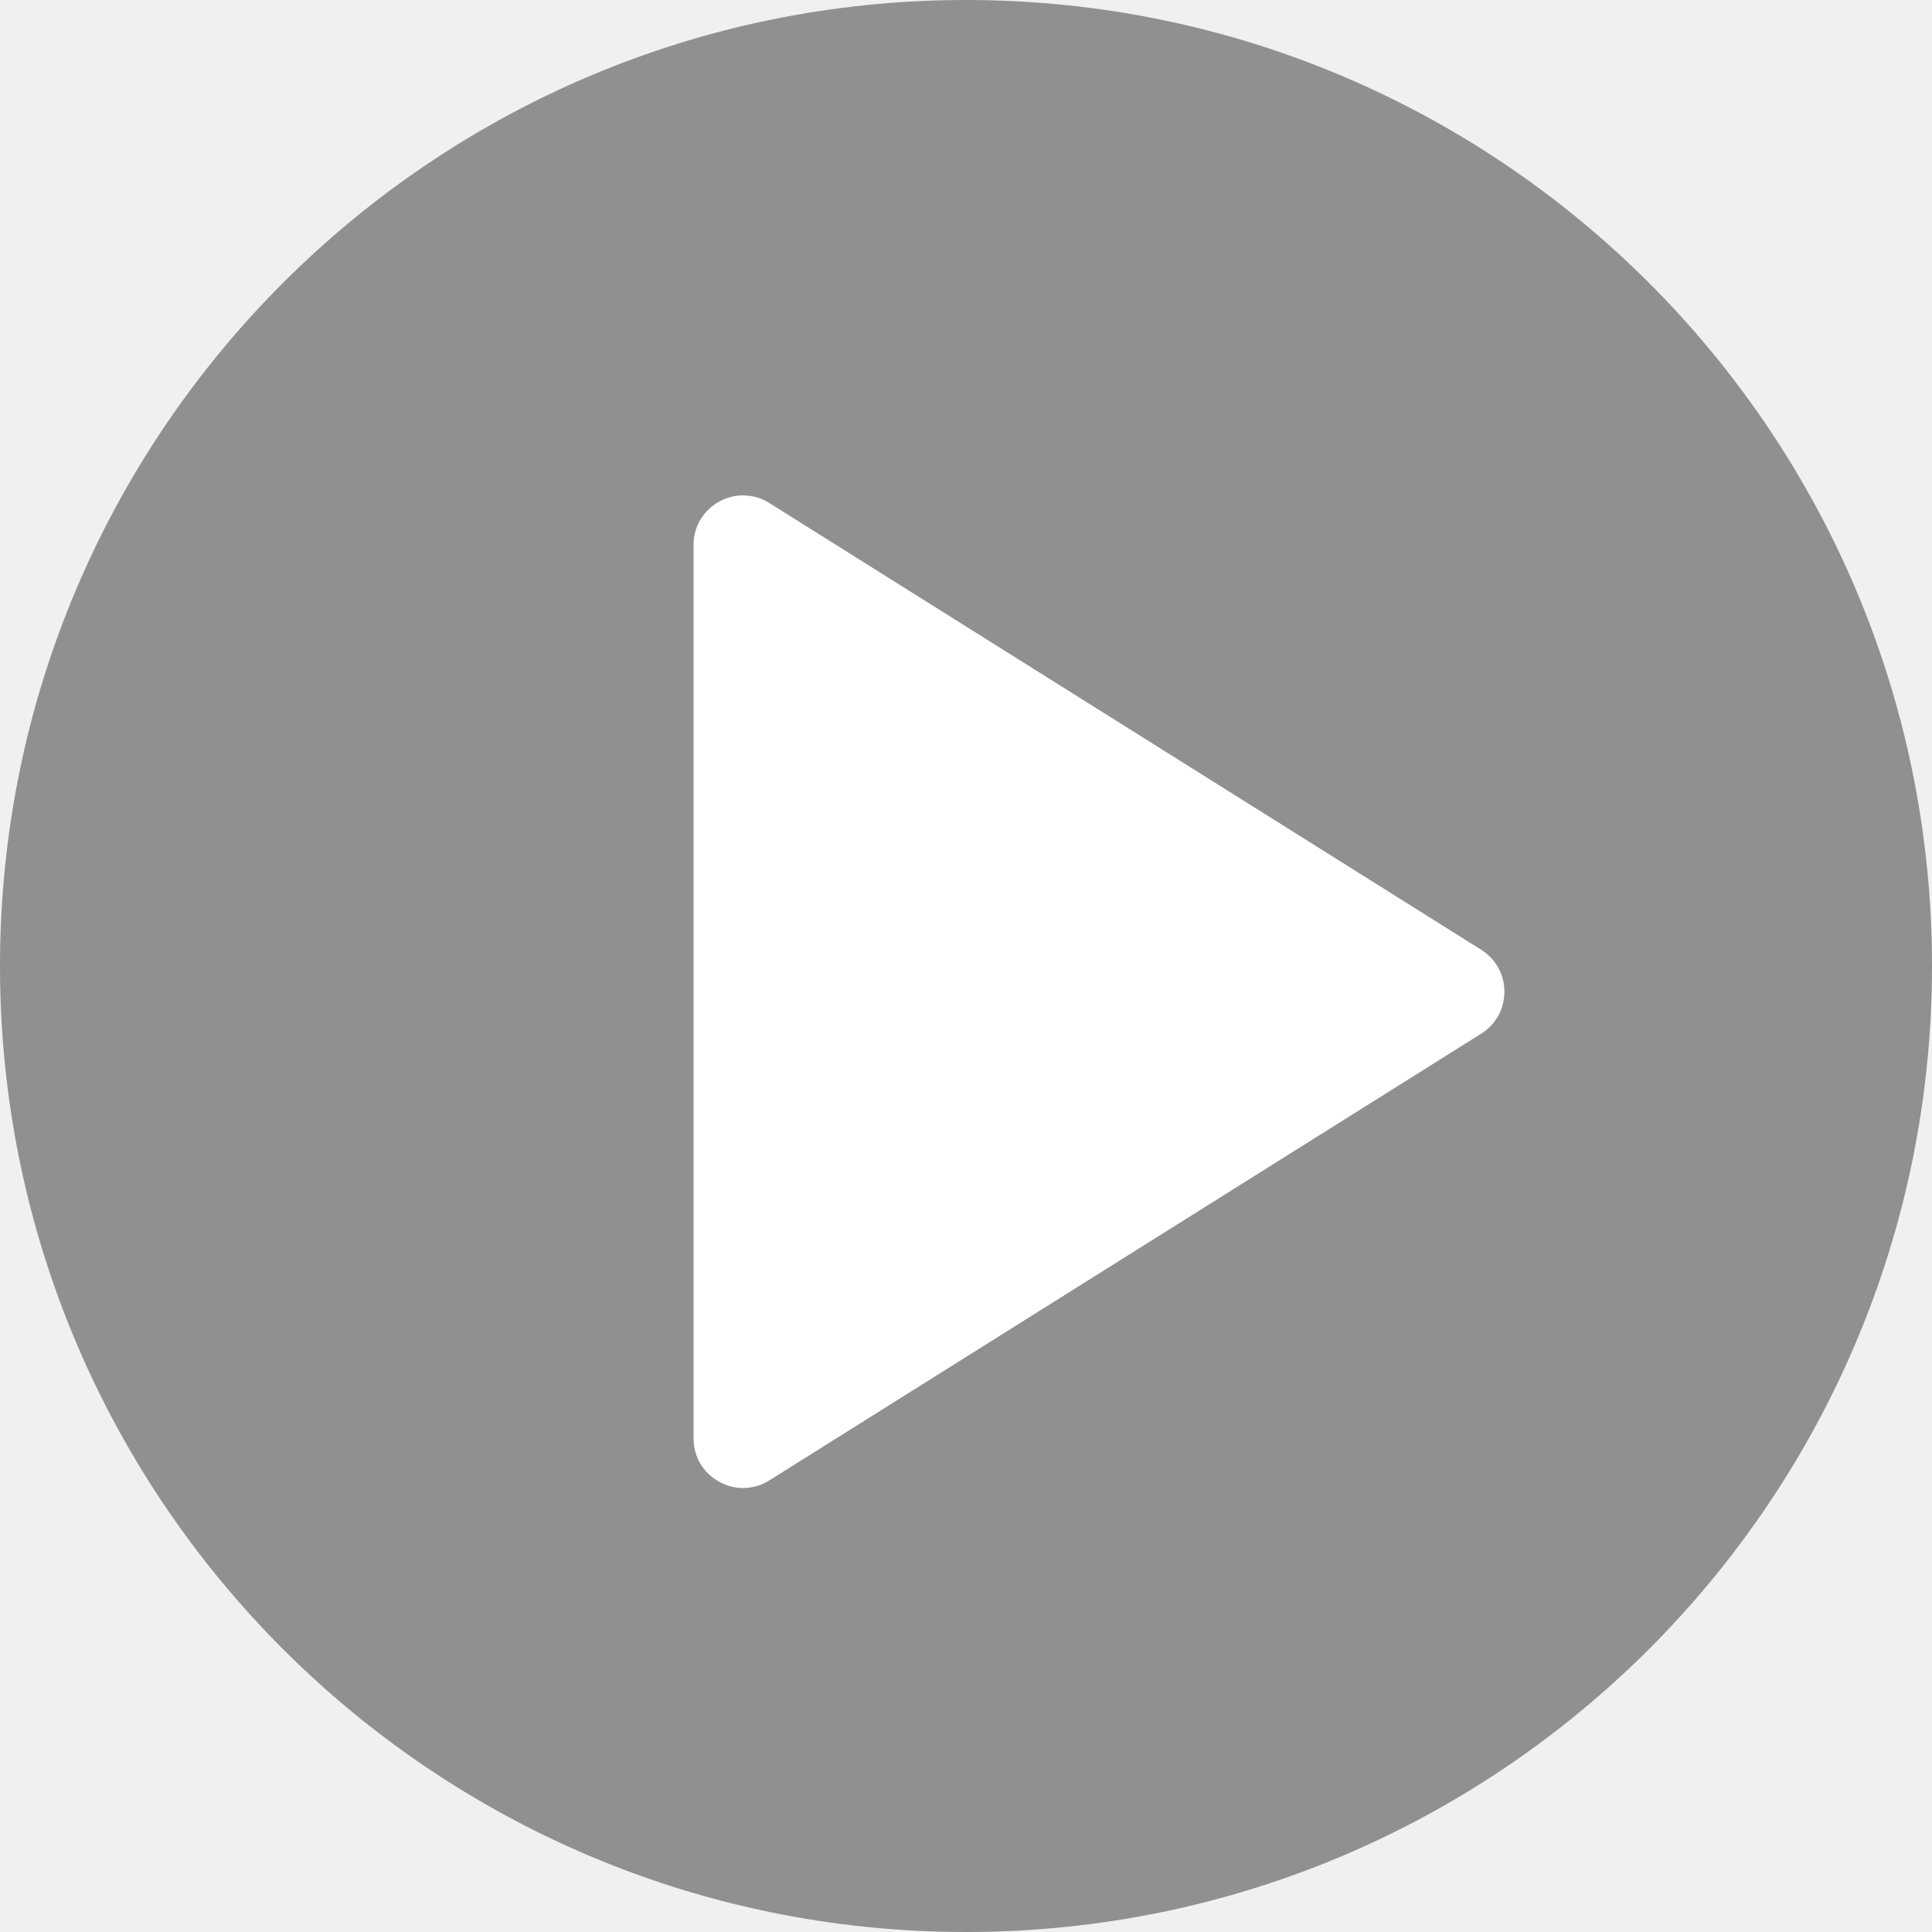
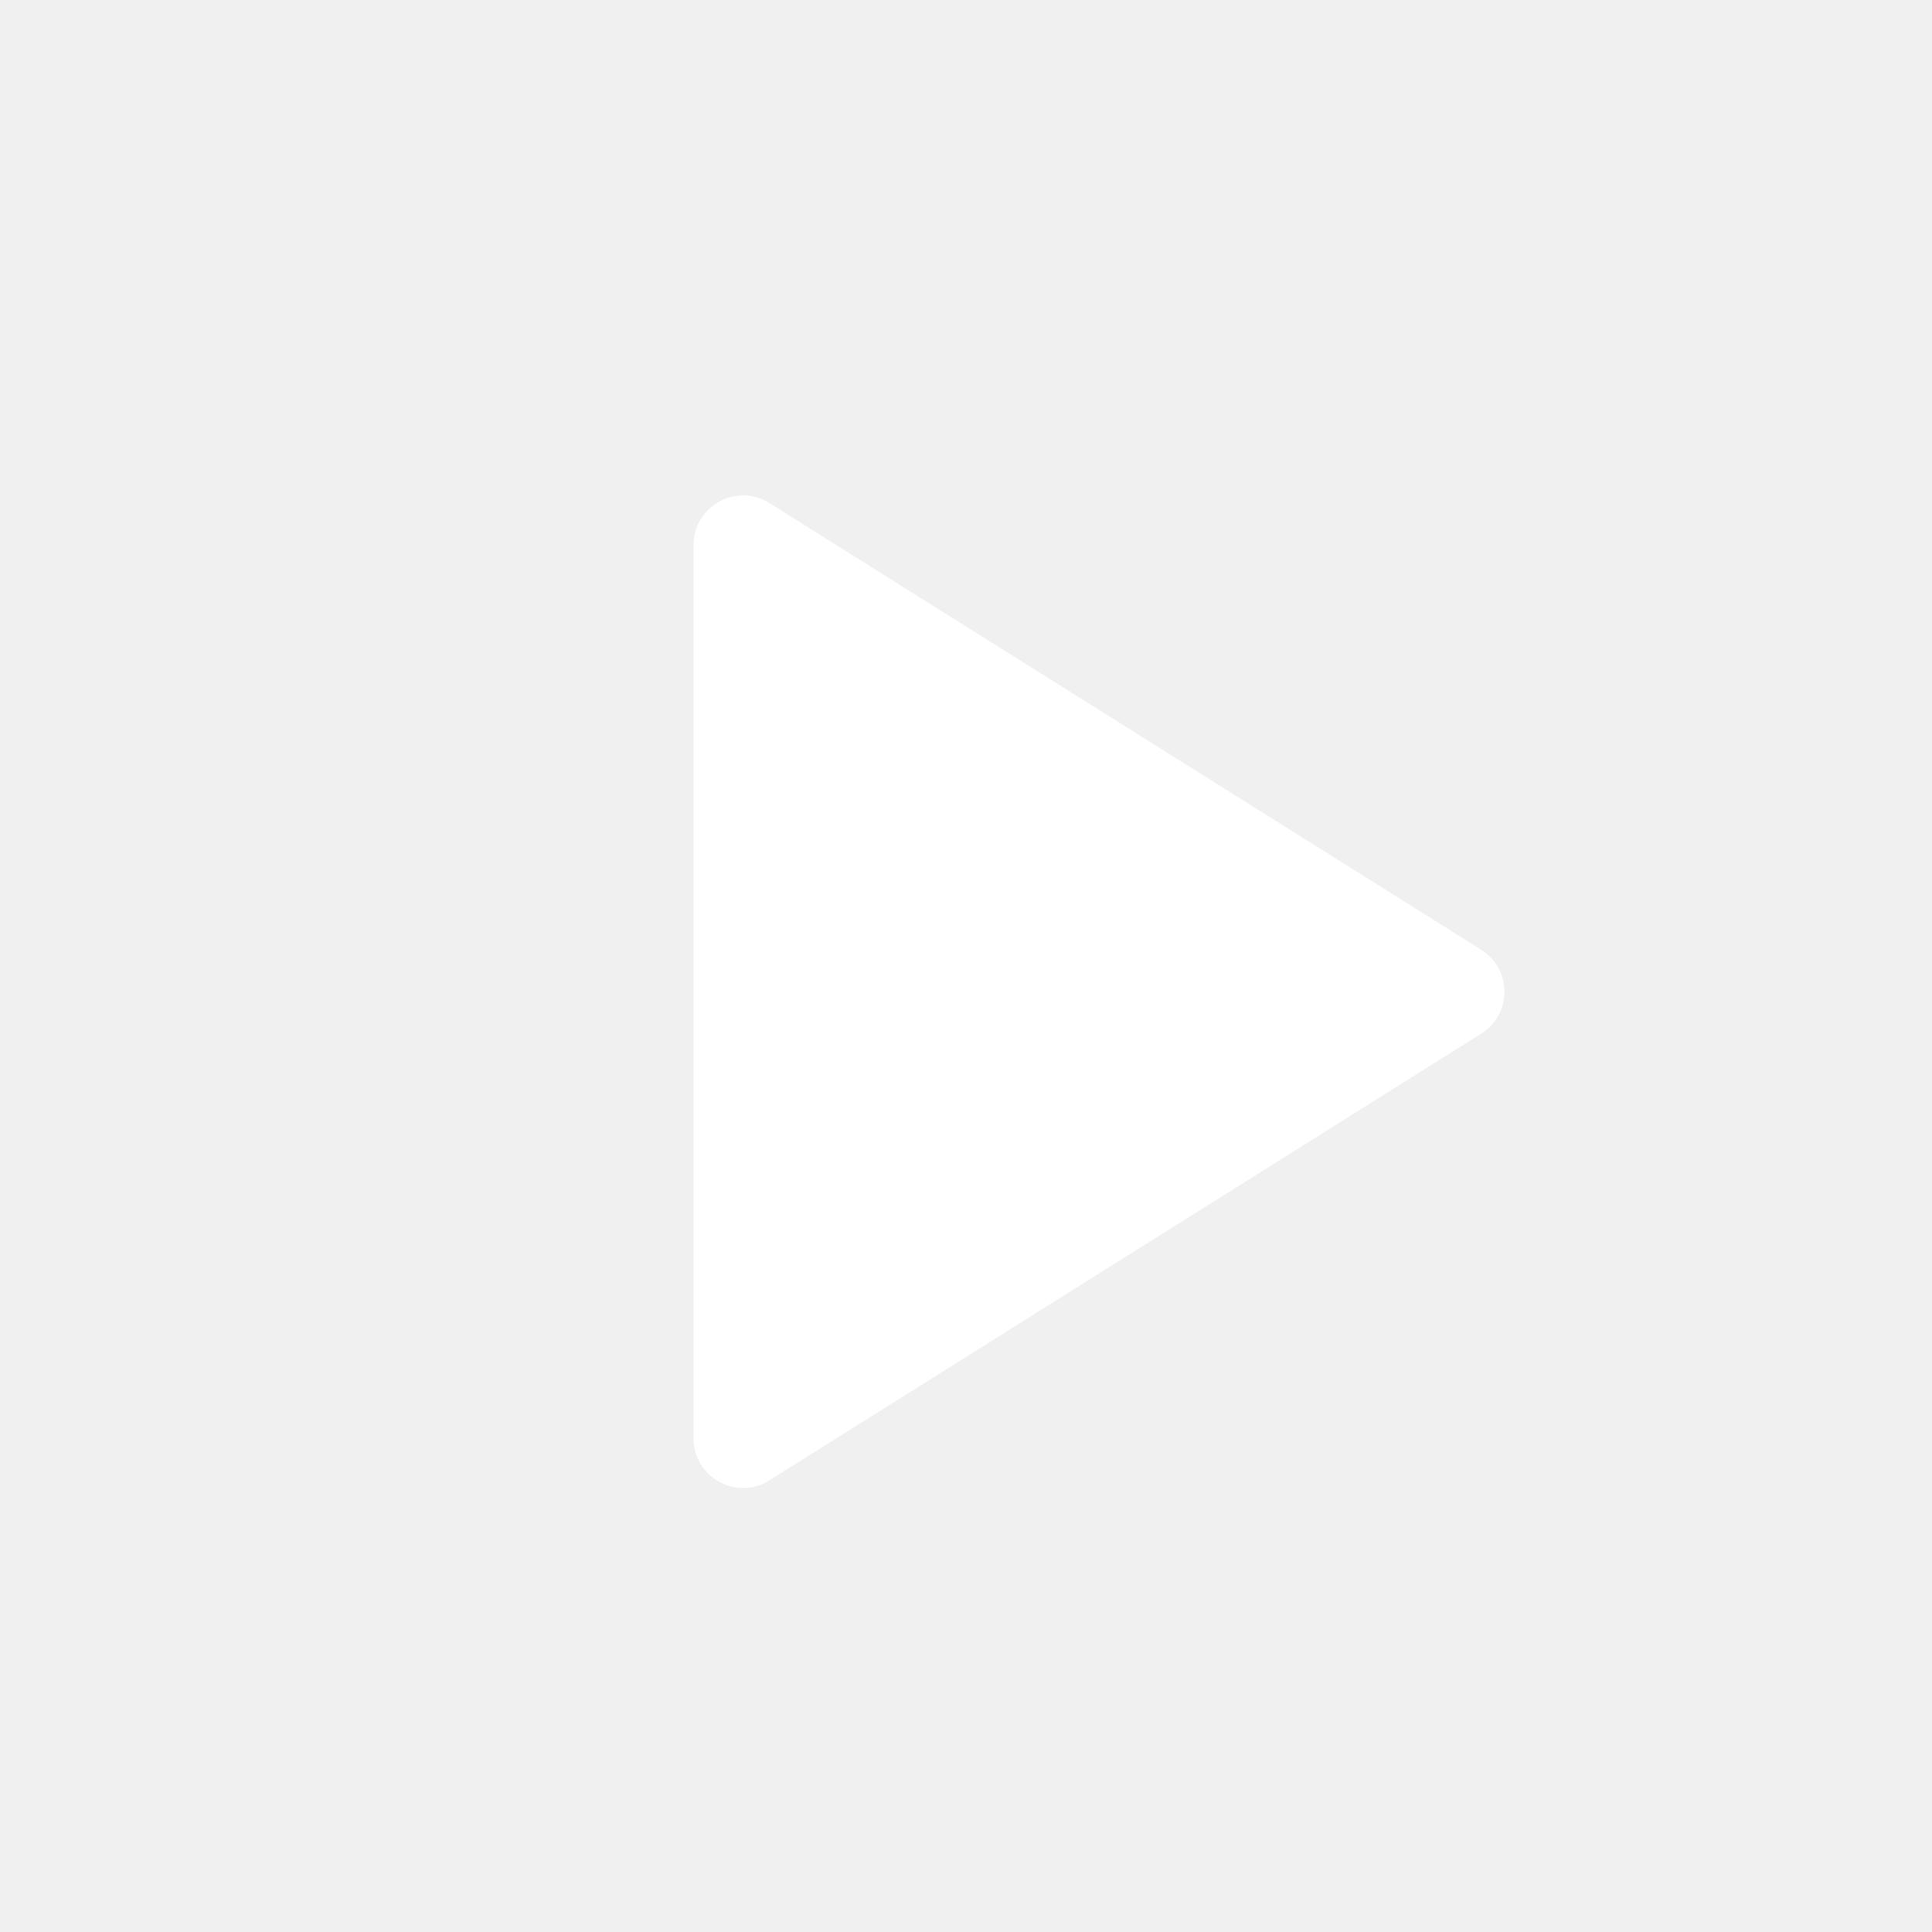
<svg xmlns="http://www.w3.org/2000/svg" width="39" height="39" viewBox="0 0 39 39" fill="none">
-   <circle opacity="0.4" cx="19.5" cy="19.5" r="19.5" fill="black" />
  <path d="M29.9 19.172C30.525 19.564 30.525 20.474 29.9 20.866L15.531 29.883C14.866 30.301 14 29.822 14 29.036L14 11.002C14 10.215 14.866 9.737 15.531 10.155L29.9 19.172Z" fill="white" />
</svg>
